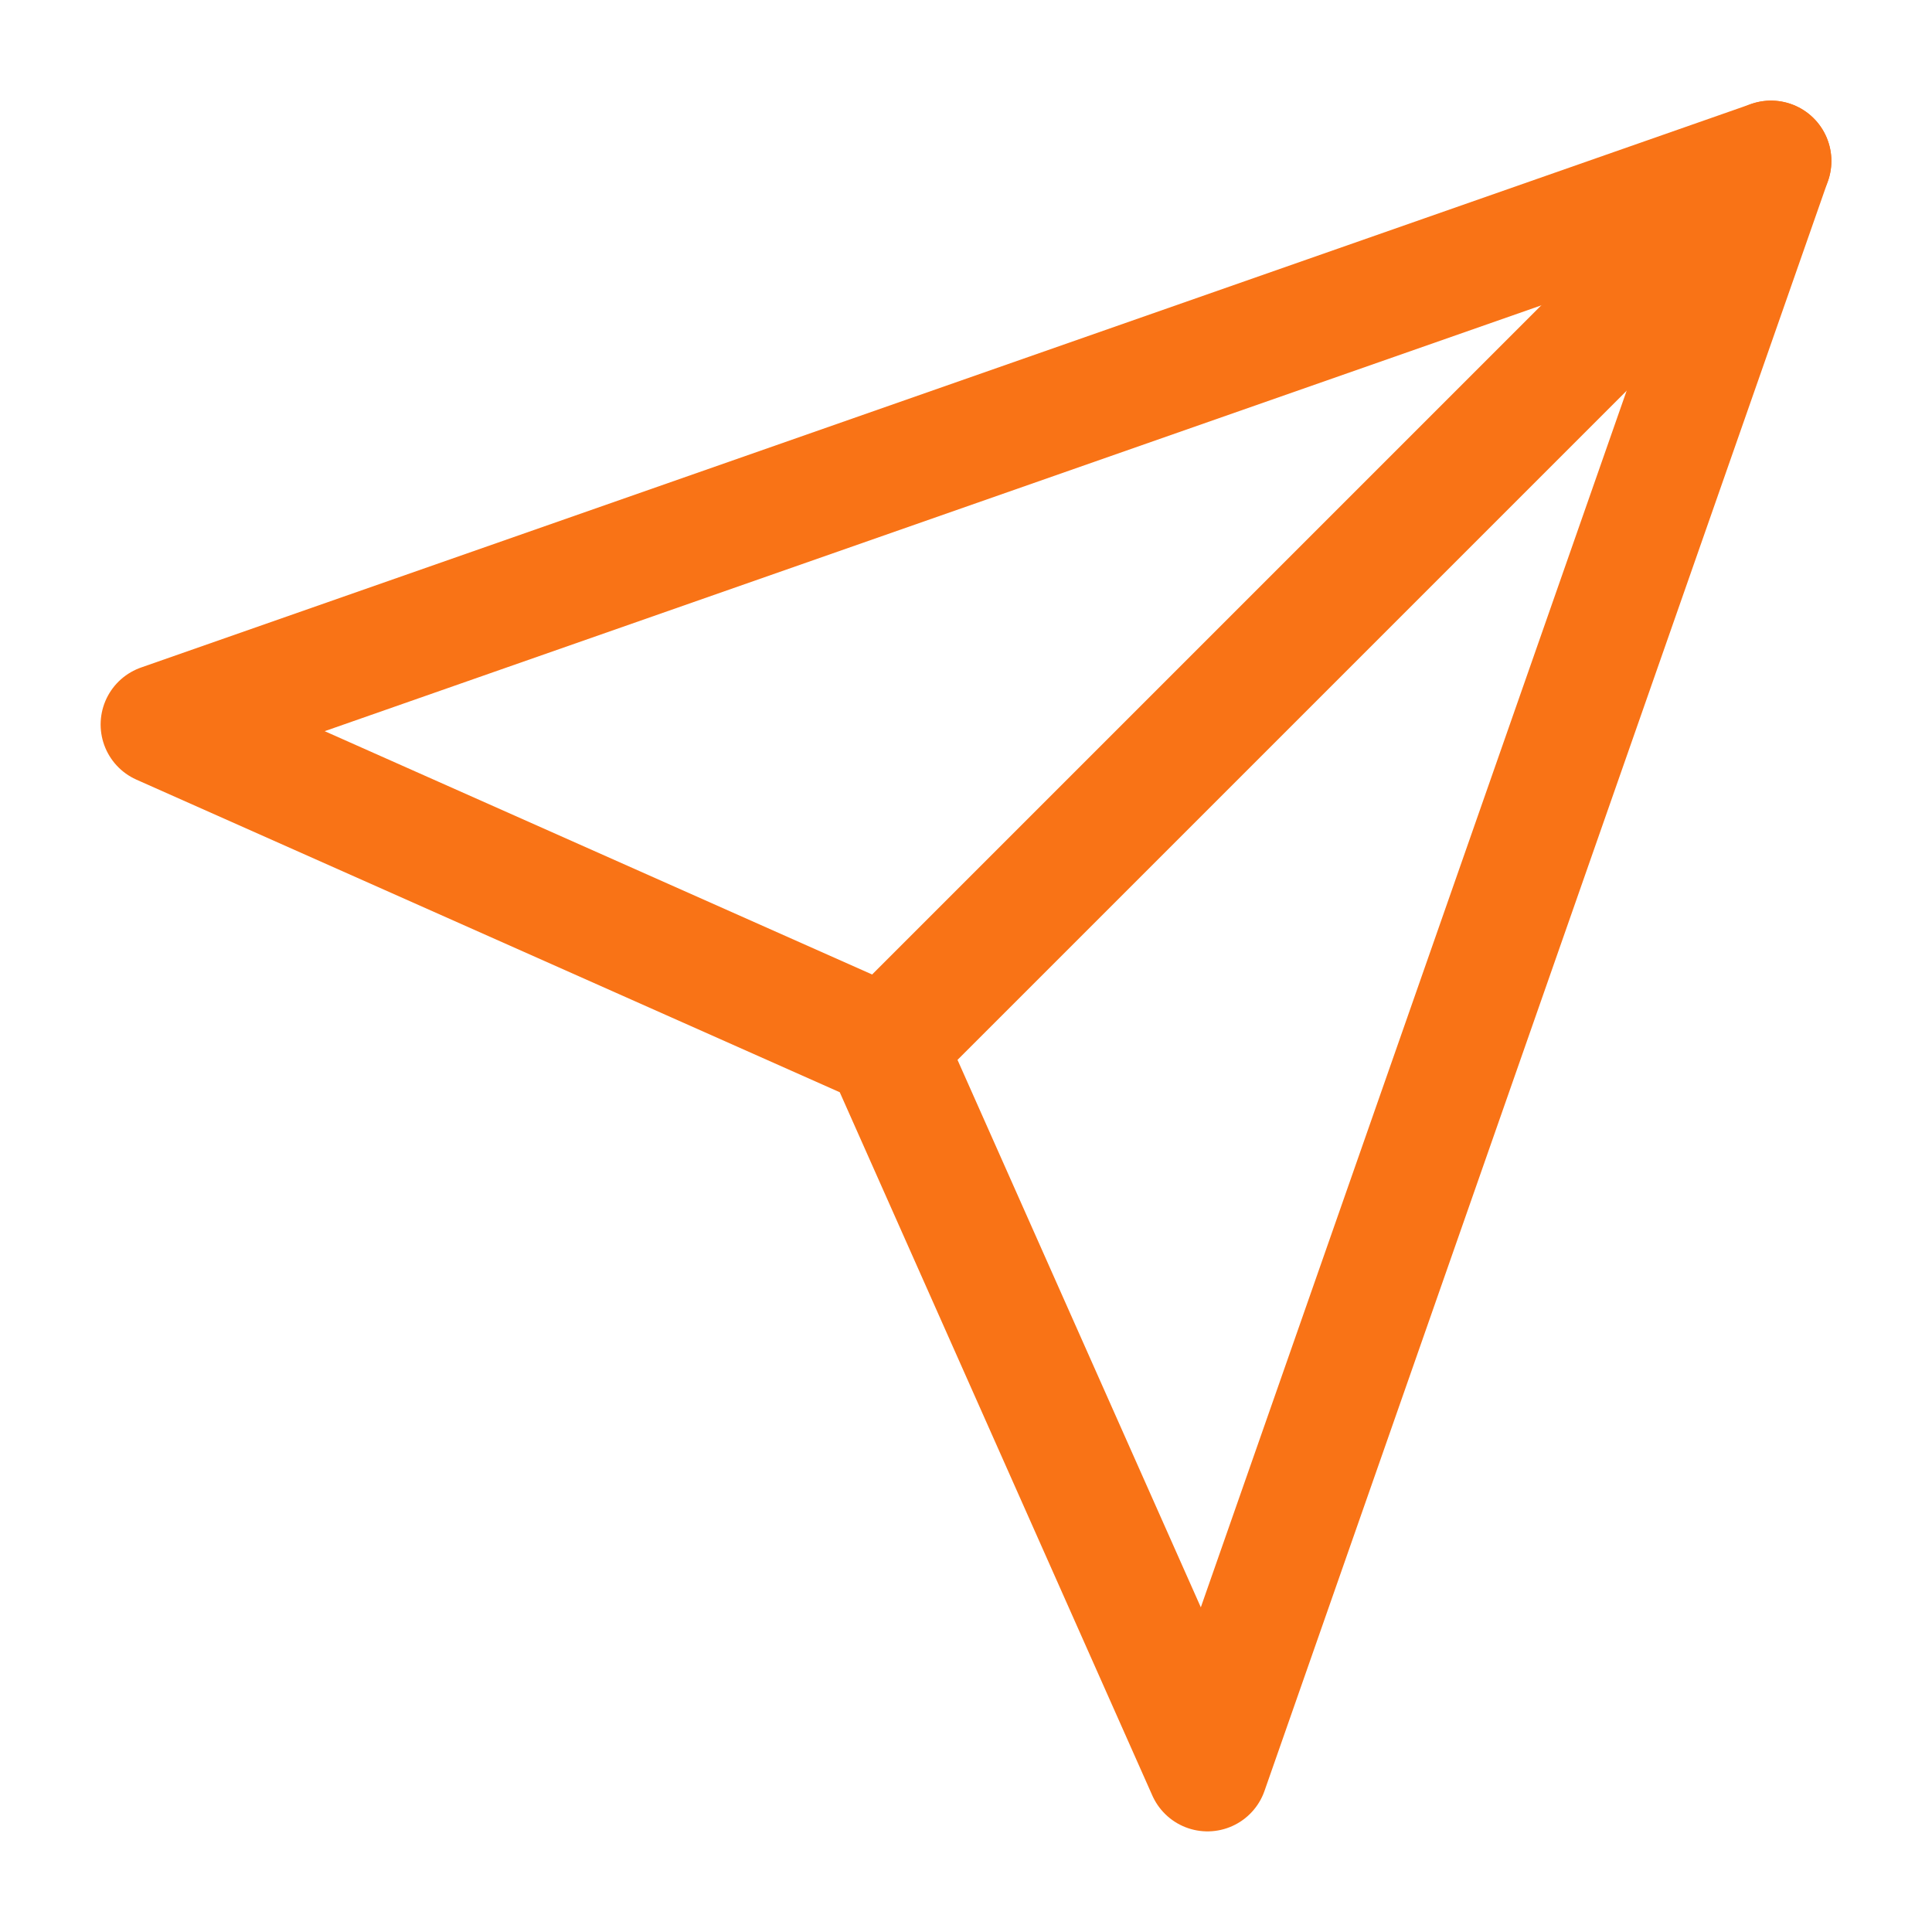
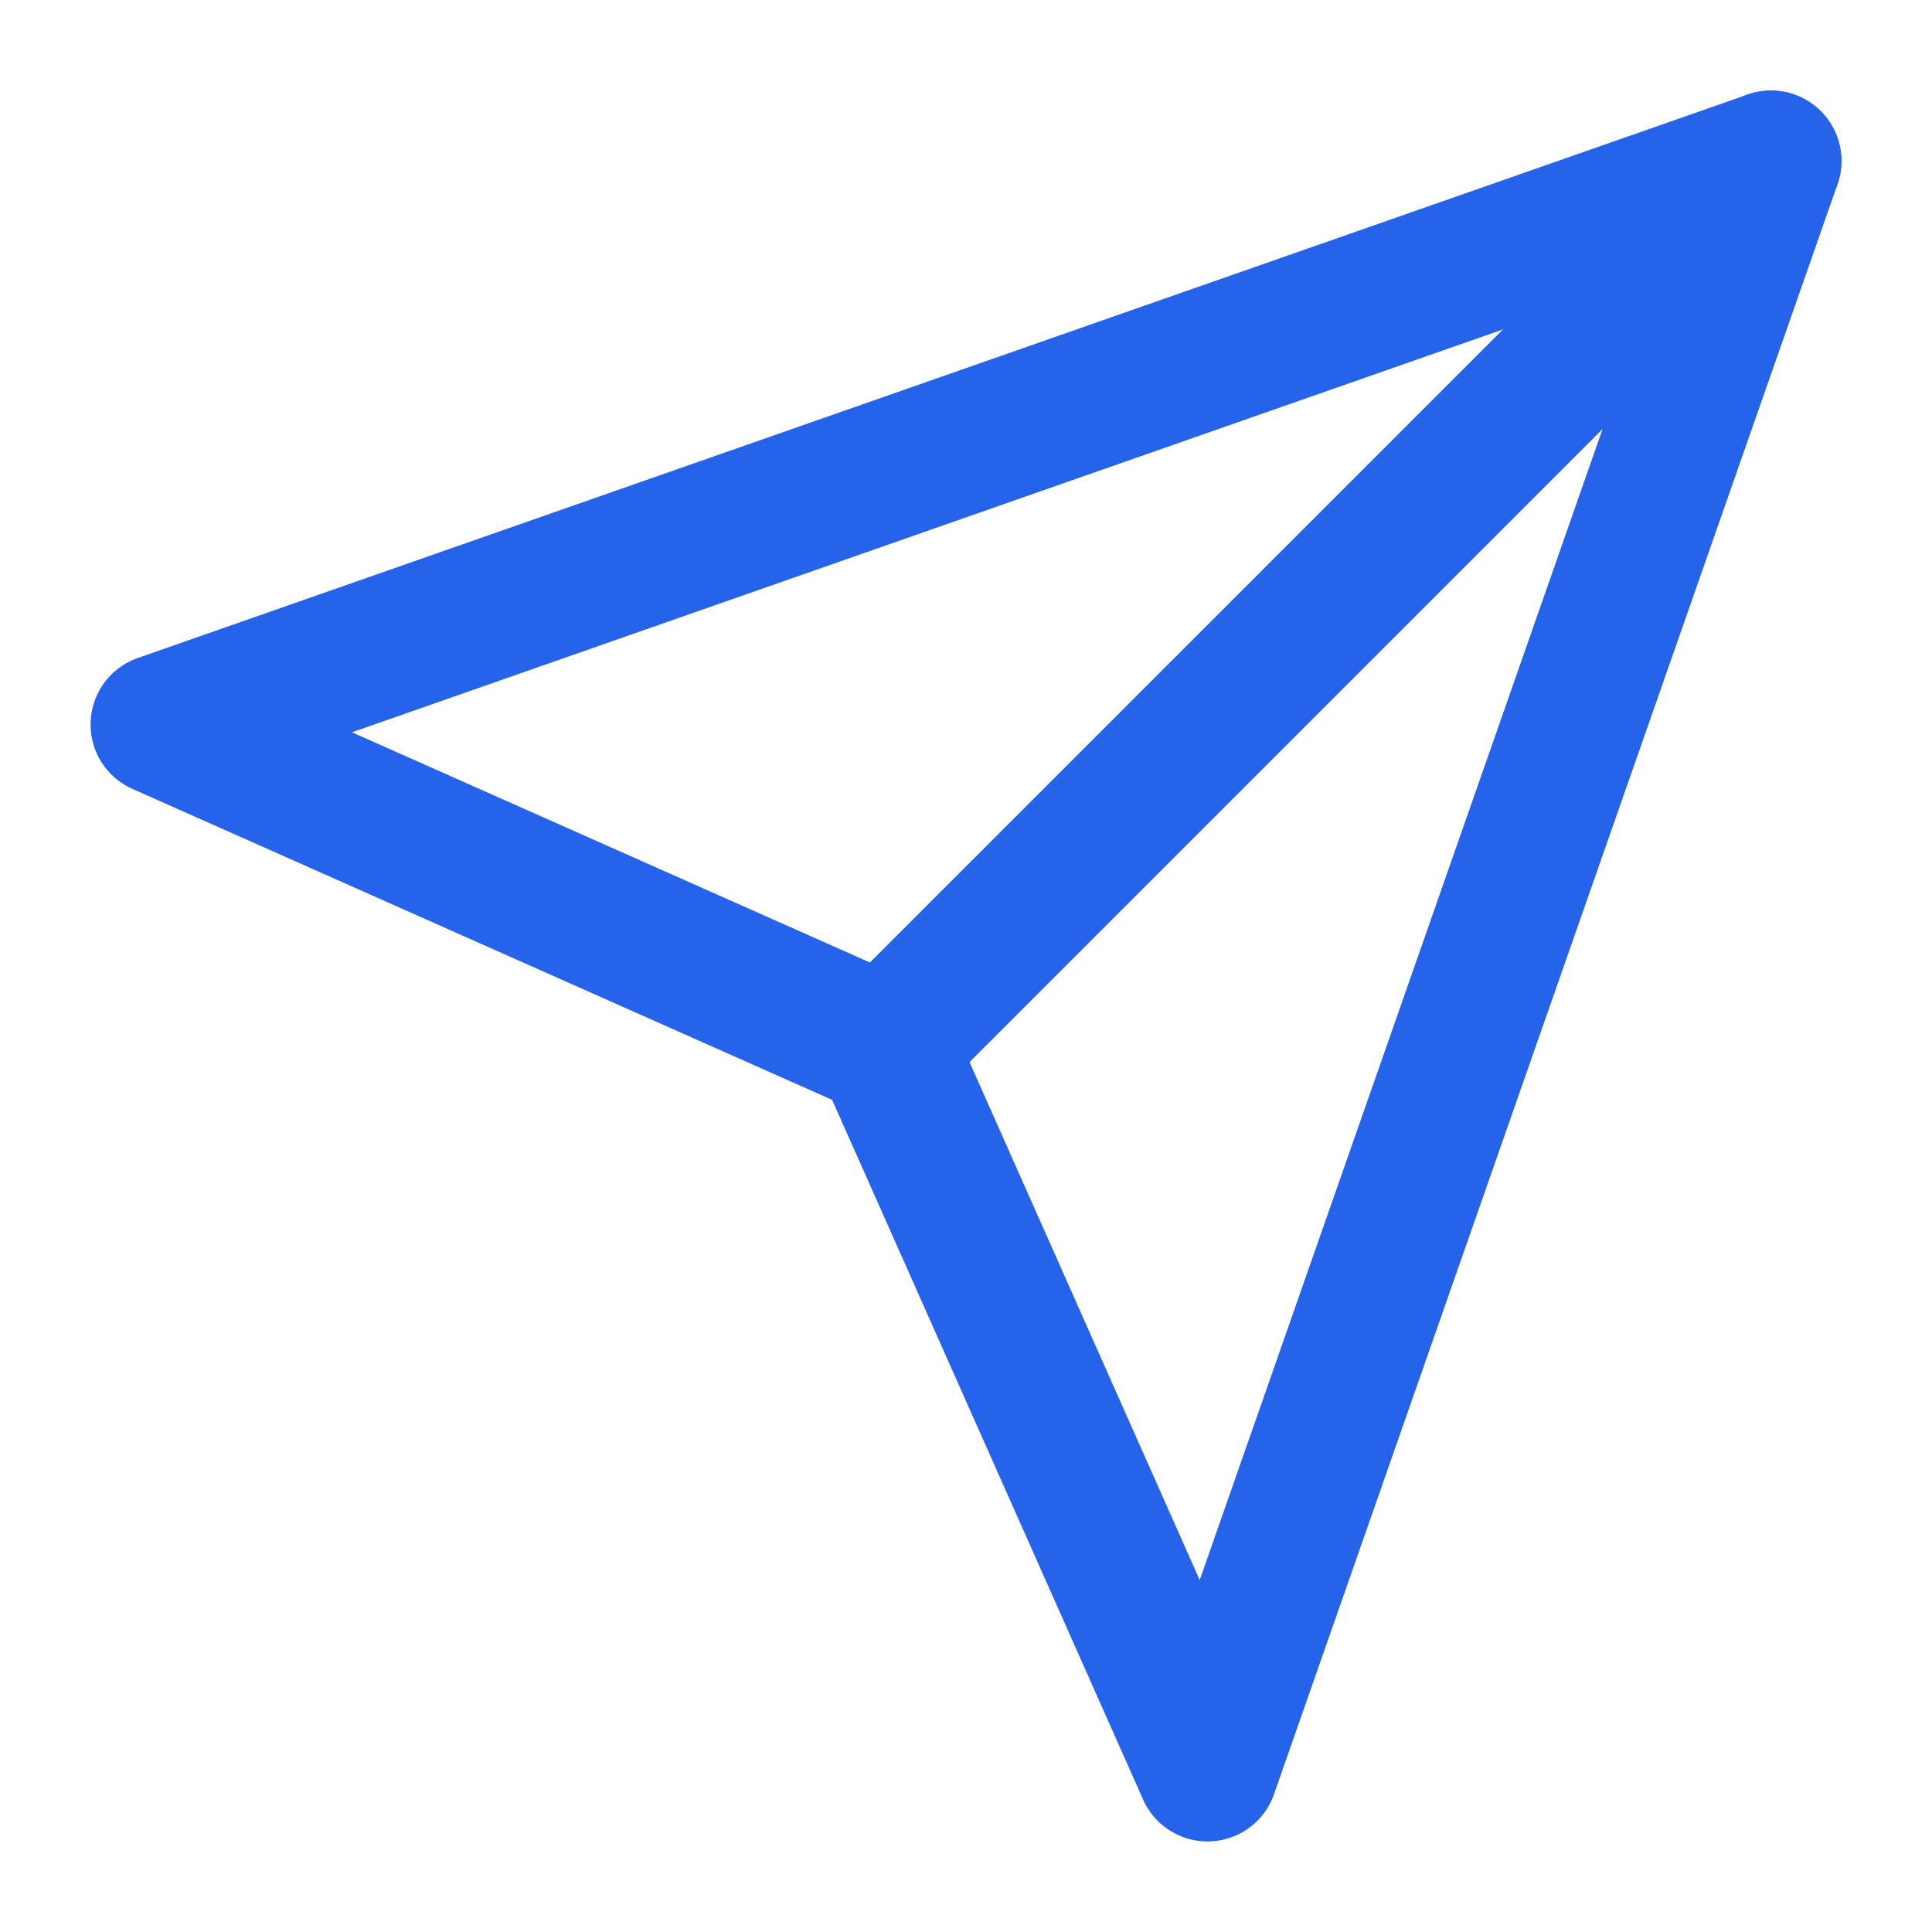
- <svg xmlns="http://www.w3.org/2000/svg" viewBox="0 0 24 24" fill="none" stroke="#f97316" stroke-width="1.5" stroke-linecap="round" stroke-linejoin="round">
+ <svg xmlns="http://www.w3.org/2000/svg" viewBox="0 0 24 24" fill="none" stroke="#2563EB" stroke-width="1.75" stroke-linecap="round" stroke-linejoin="round">
  <path d="M22 2 11 13" />
  <path d="M22 2 15 22 11 13 2 9z" />
</svg>
